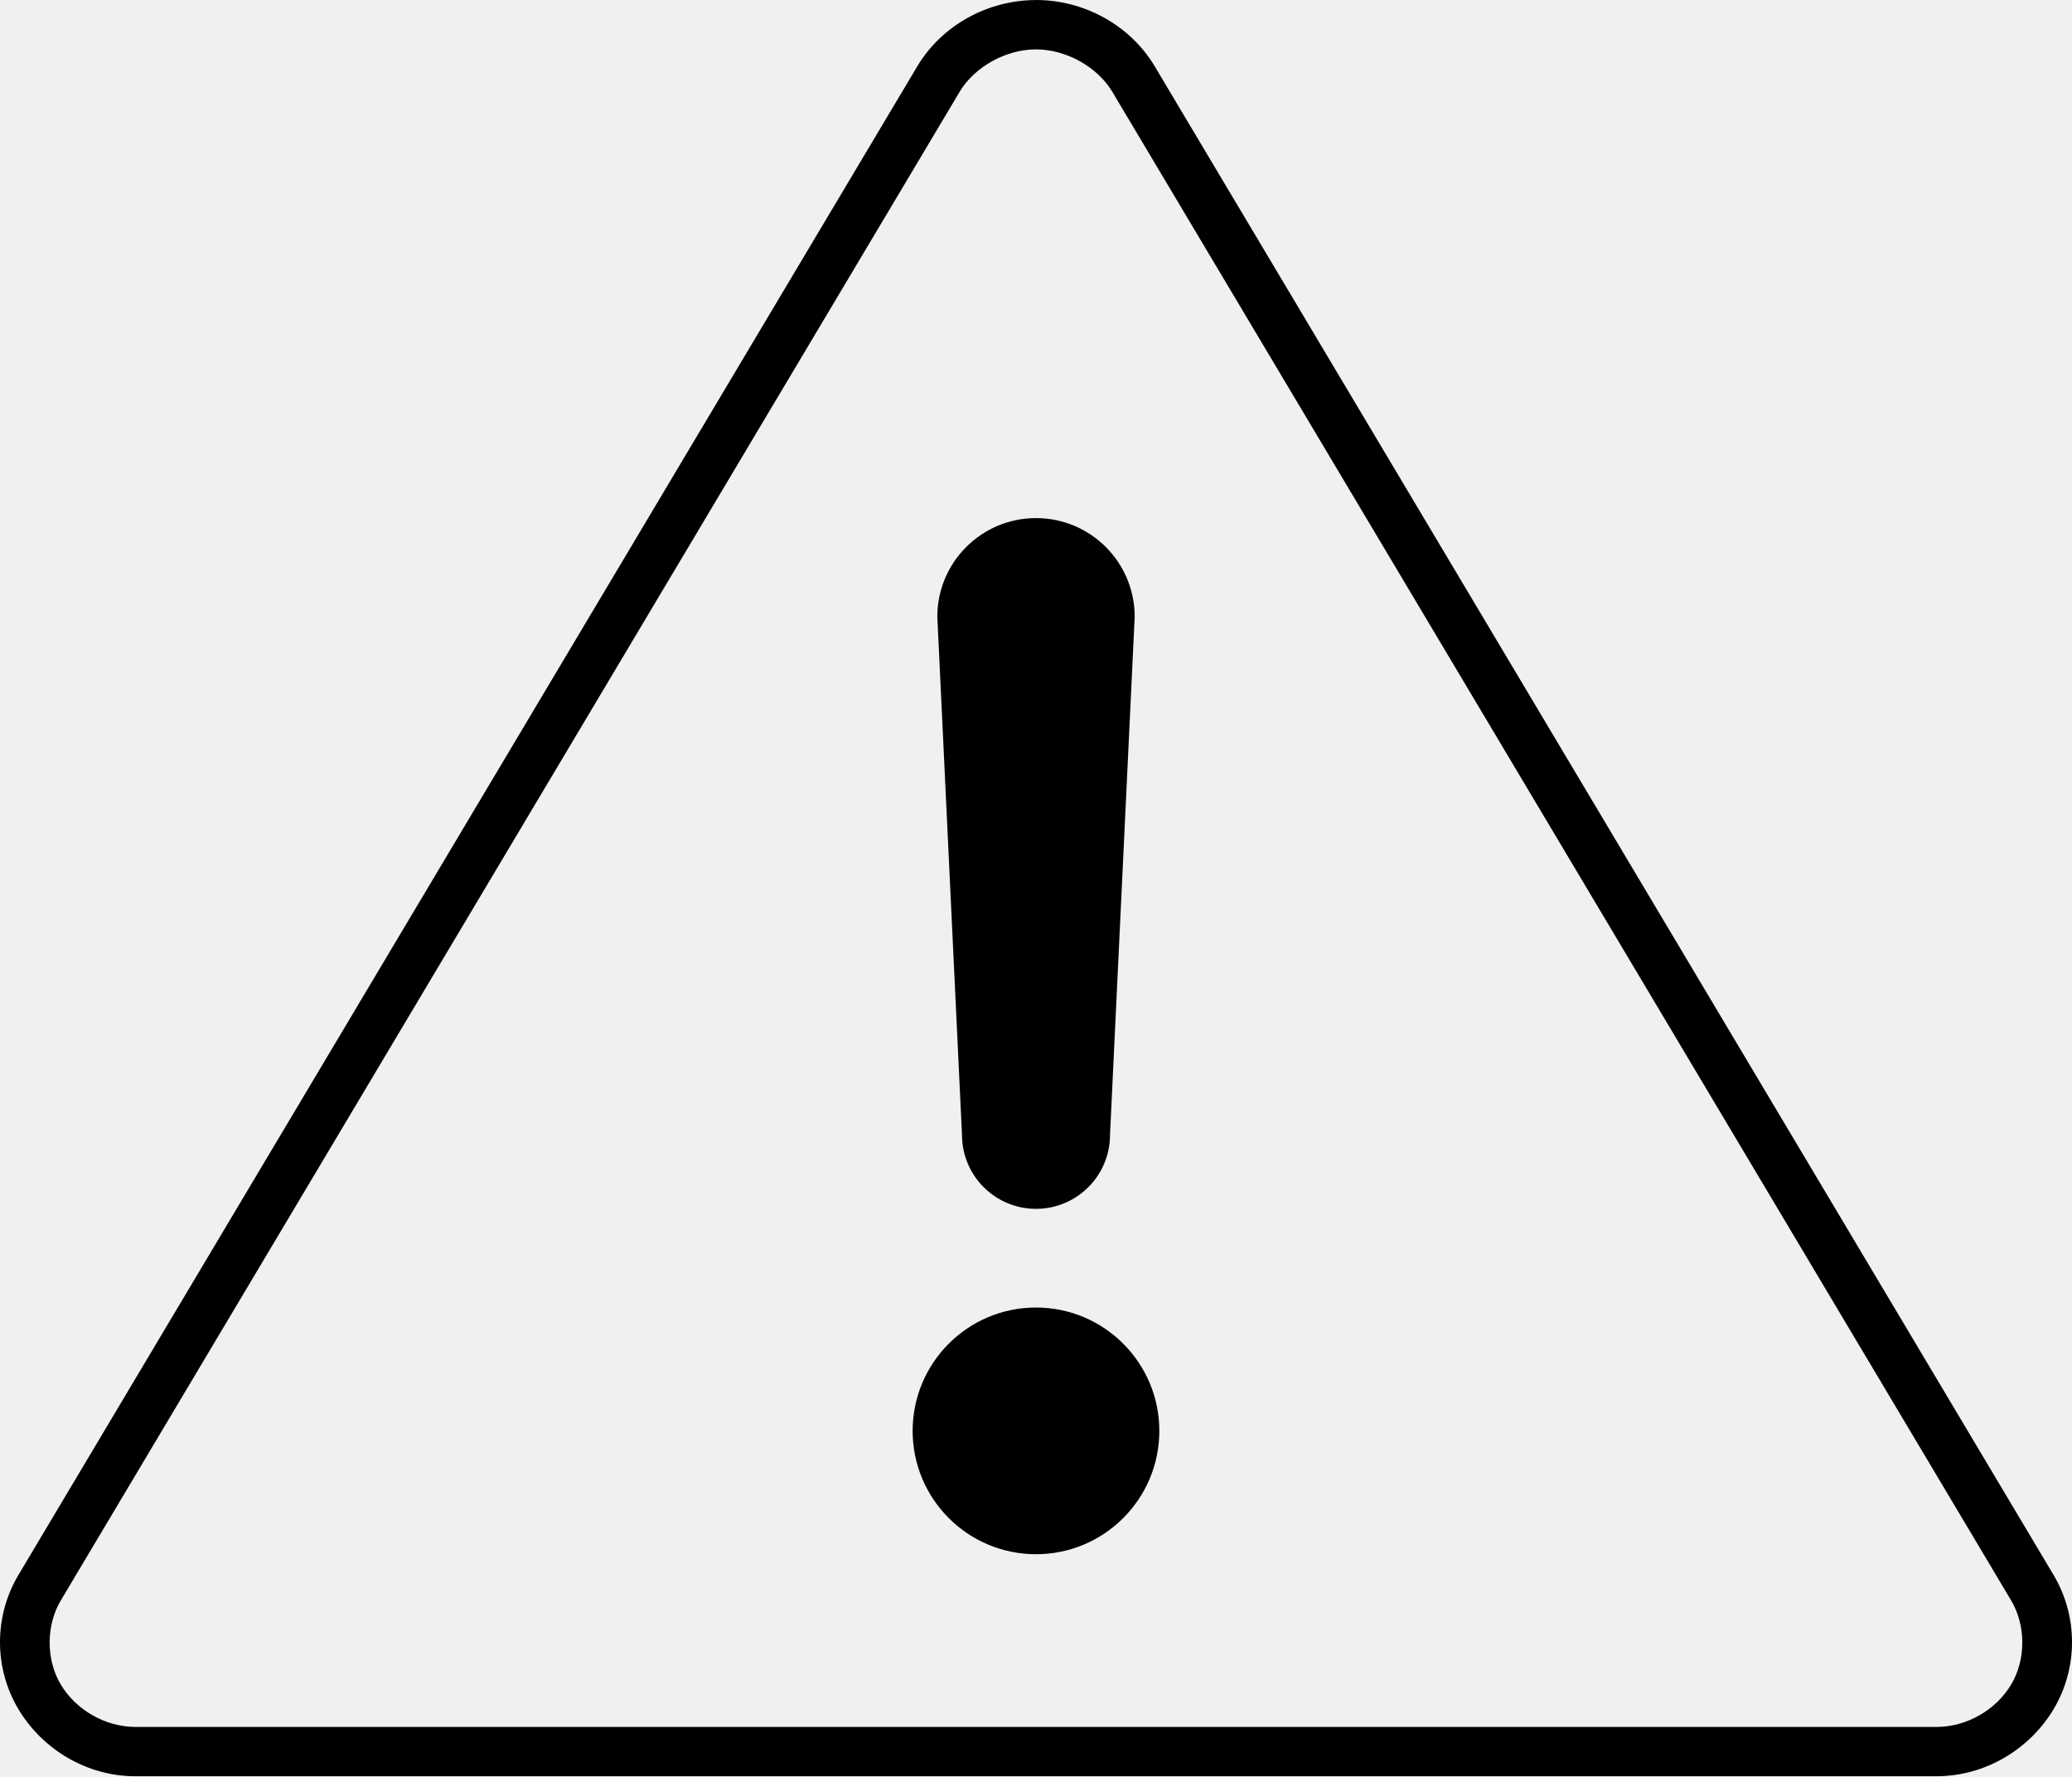
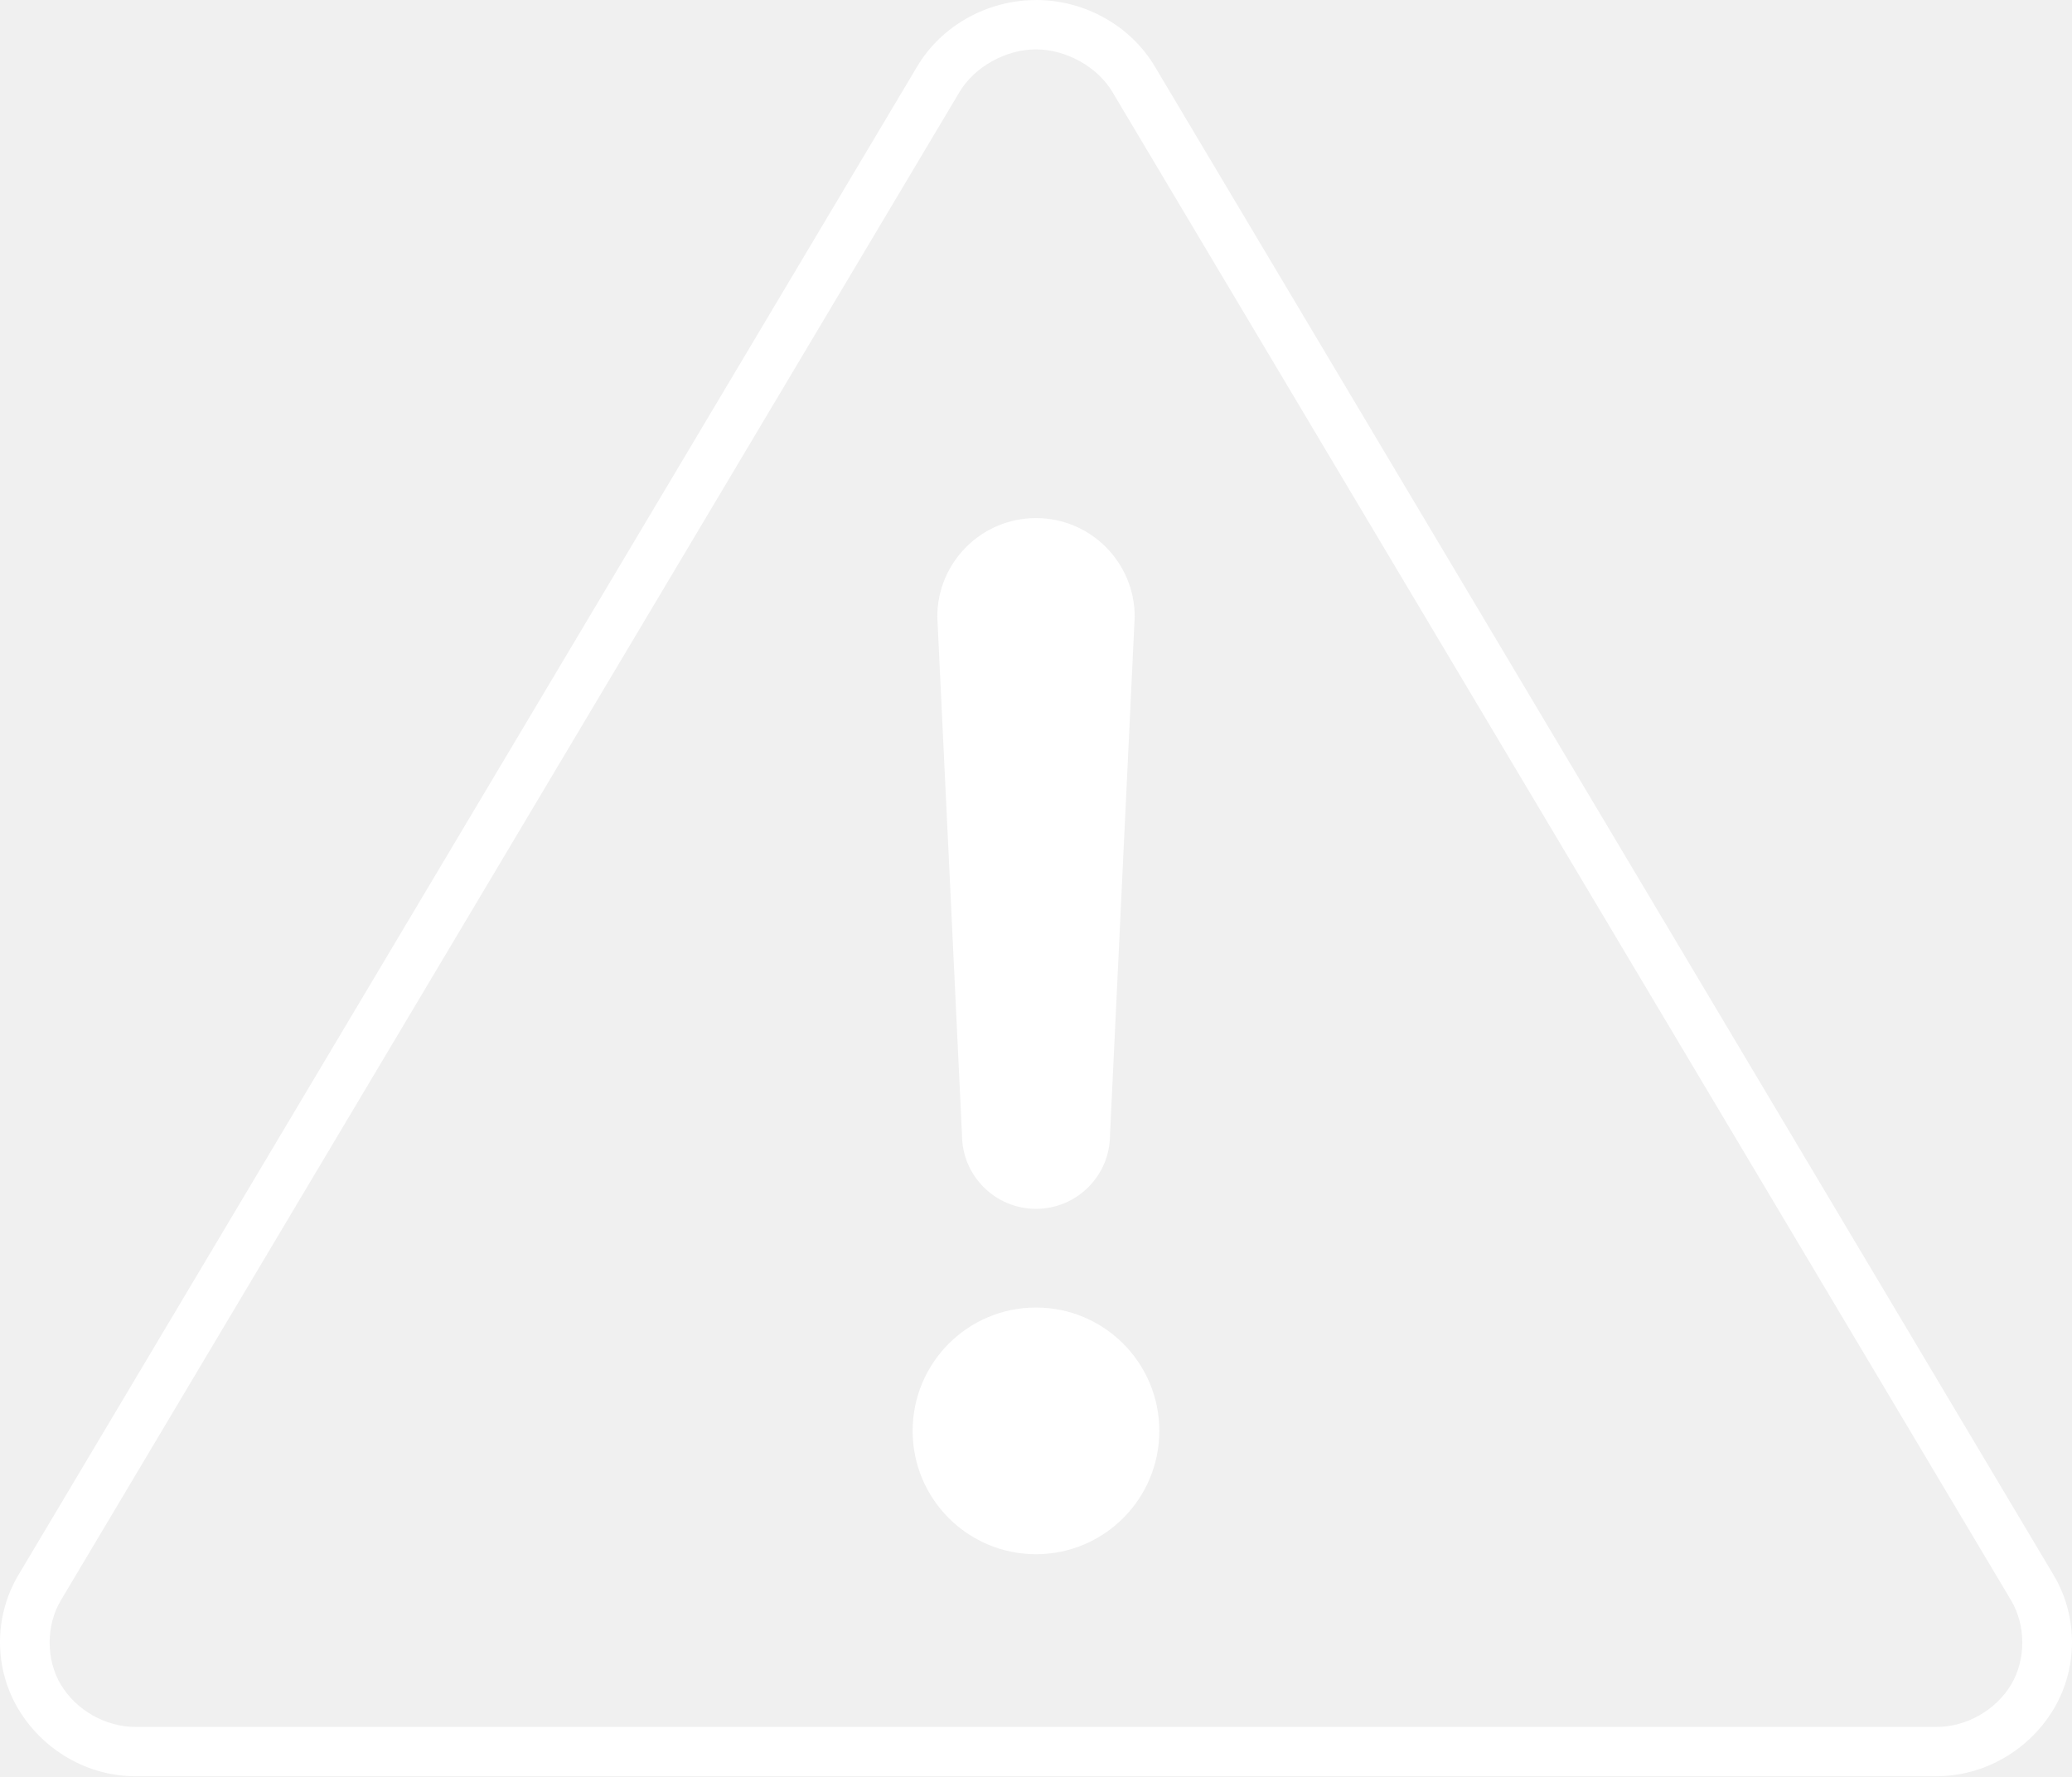
<svg xmlns="http://www.w3.org/2000/svg" width="470.359pt" height="403.207pt" version="1.1" viewBox="0 0 470.359 403.207" id="svg317">
  <defs id="defs237" />
  <g id="g315" transform="translate(-114.8247,-78.392)">
-     <path d="m 350,78.402 c -10.957,0 -21.387,5.734 -26.949,15.051 l -204.05,342.47 c -5.562,9.344 -5.574,21.117 0,30.449 5.5,9.203 15.621,15.254 26.602,15.227 h 408.8 c 10.98,0 21.102,-6.023 26.602,-15.227 5.578,-9.336 5.566,-21.105 0,-30.449 L 376.955,93.443 C 371.392,84.127 360.963,78.392 350.006,78.392 Z m 0,11.199 c 6.863,0 13.961,3.992 17.324,9.625 l 204.05,342.48 c 3.367,5.648 3.371,13.43 0,19.074 -3.449,5.773 -10.098,9.645 -16.977,9.625 h -408.8 c -6.879,0 -13.523,-3.852 -16.977,-9.625 -3.371,-5.644 -3.363,-13.426 0,-19.074 L 332.67,99.226 c 3.363,-5.633 10.461,-9.625 17.324,-9.625 z m 0,106.4 c -12.371,0 -22.398,10.027 -22.398,22.398 l 5.602,117.6 c 0,9.277 7.523,16.801 16.801,16.801 9.278,0 16.801,-7.523 16.801,-16.801 l 5.602,-117.6 c 0,-12.371 -10.027,-22.398 -22.398,-22.398 z m 0,179.2 c -15.465,0 -28,12.535 -28,28 0,15.465 12.535,28 28,28 15.465,0 28,-12.535 28,-28 0,-15.465 -12.535,-28 -28,-28 z" id="path239" />
+     <path d="m 350,78.402 c -10.957,0 -21.387,5.734 -26.949,15.051 l -204.05,342.47 c -5.562,9.344 -5.574,21.117 0,30.449 5.5,9.203 15.621,15.254 26.602,15.227 h 408.8 c 10.98,0 21.102,-6.023 26.602,-15.227 5.578,-9.336 5.566,-21.105 0,-30.449 L 376.955,93.443 C 371.392,84.127 360.963,78.392 350.006,78.392 Z m 0,11.199 c 6.863,0 13.961,3.992 17.324,9.625 l 204.05,342.48 c 3.367,5.648 3.371,13.43 0,19.074 -3.449,5.773 -10.098,9.645 -16.977,9.625 h -408.8 c -6.879,0 -13.523,-3.852 -16.977,-9.625 -3.371,-5.644 -3.363,-13.426 0,-19.074 L 332.67,99.226 c 3.363,-5.633 10.461,-9.625 17.324,-9.625 z m 0,106.4 c -12.371,0 -22.398,10.027 -22.398,22.398 l 5.602,117.6 c 0,9.277 7.523,16.801 16.801,16.801 9.278,0 16.801,-7.523 16.801,-16.801 l 5.602,-117.6 c 0,-12.371 -10.027,-22.398 -22.398,-22.398 z m 0,179.2 c -15.465,0 -28,12.535 -28,28 0,15.465 12.535,28 28,28 15.465,0 28,-12.535 28,-28 0,-15.465 -12.535,-28 -28,-28 z" id="path239" style="fill:#ffffff" />
  </g>
</svg>
